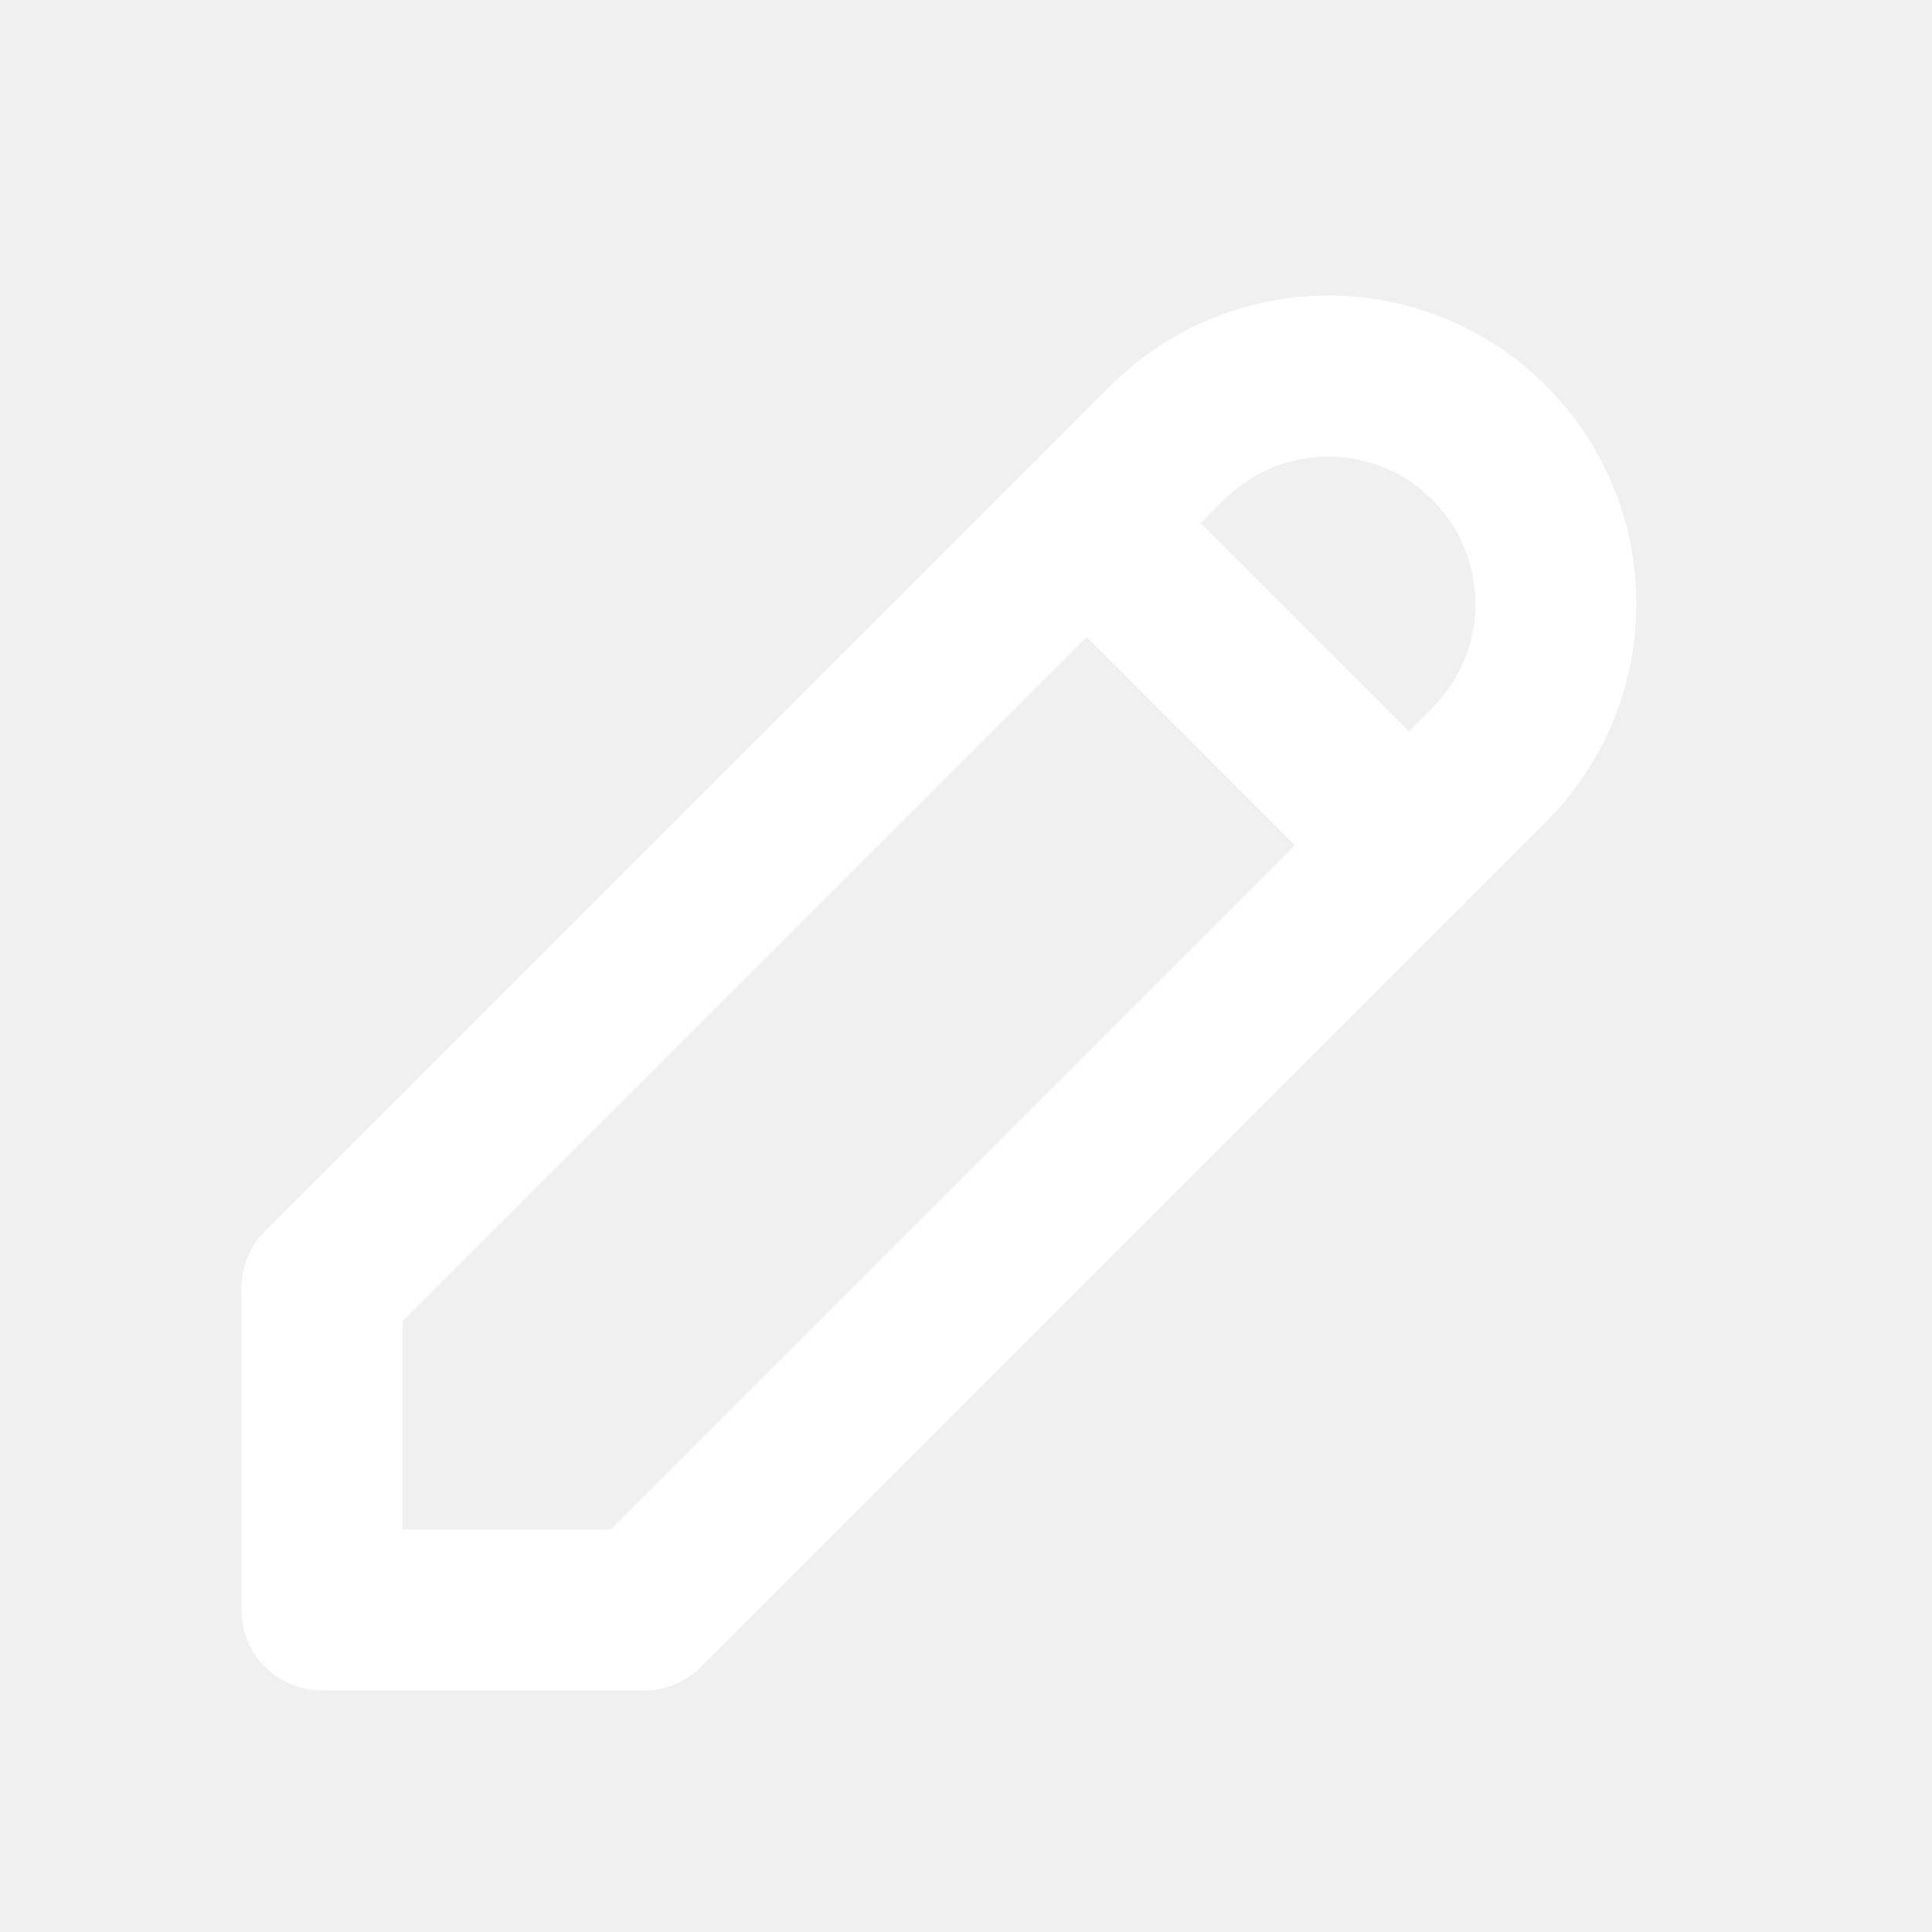
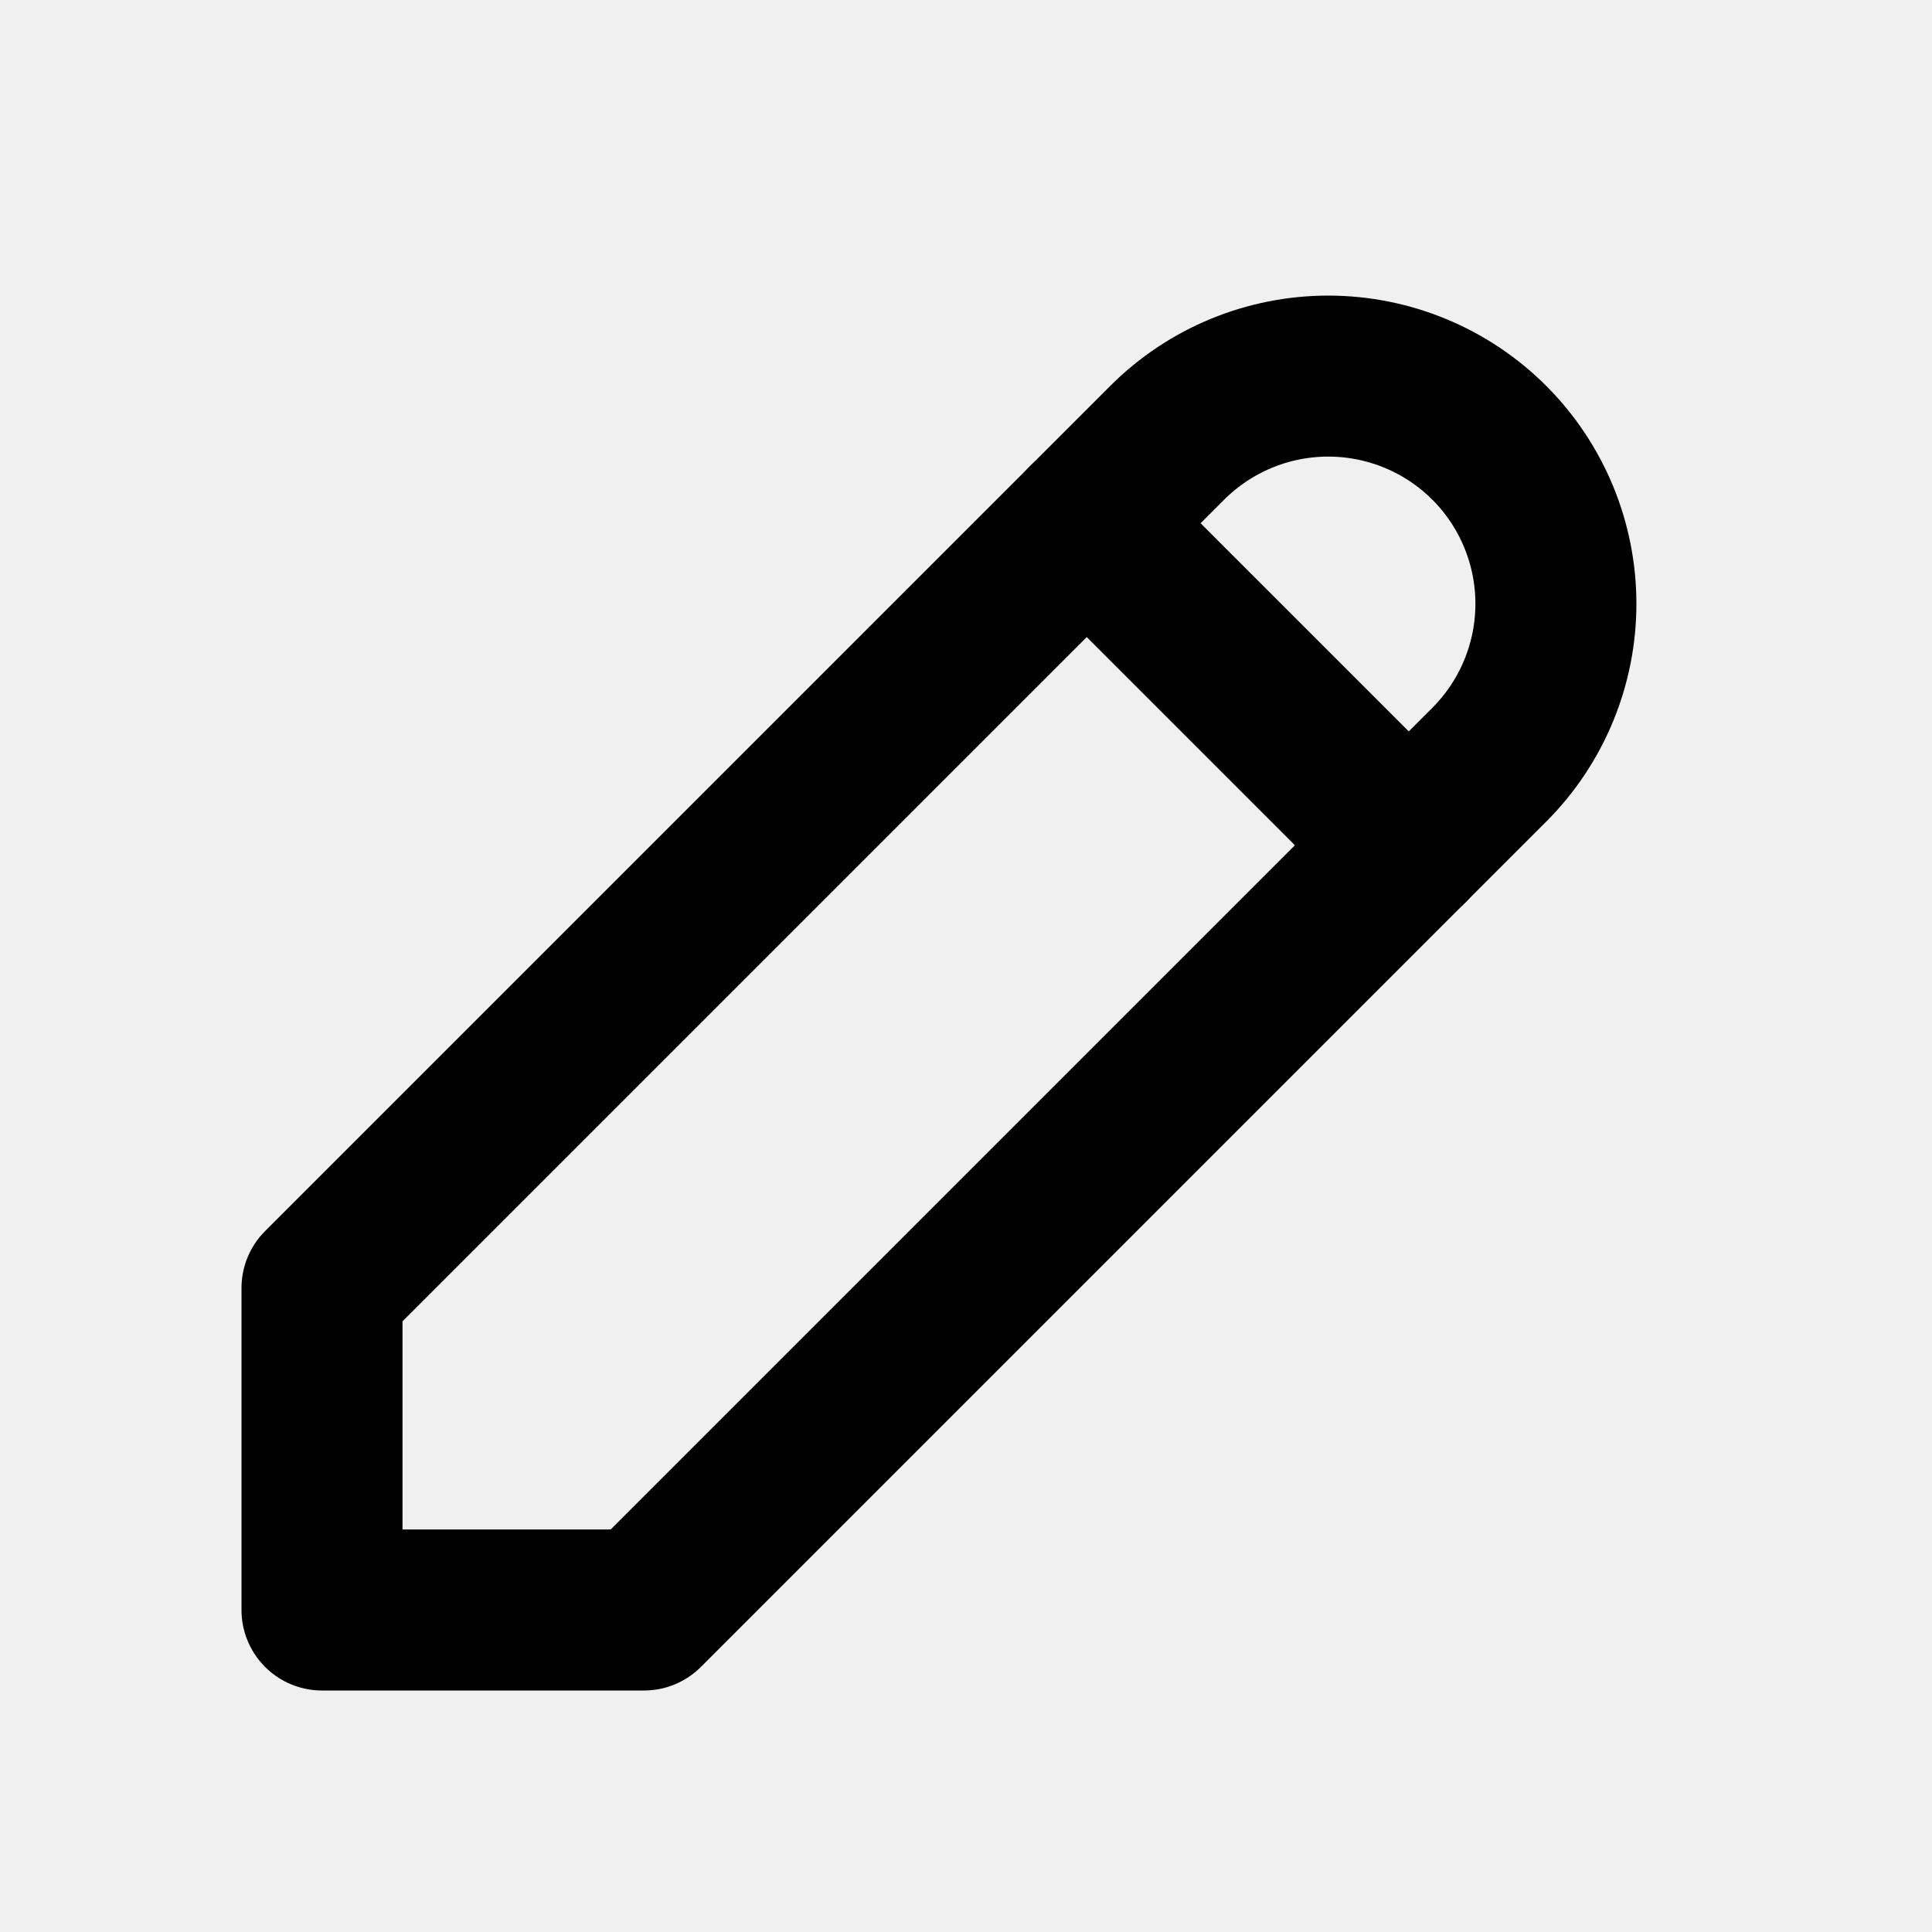
<svg xmlns="http://www.w3.org/2000/svg" width="24" height="24" viewBox="0 0 24 24" fill="none">
-   <g clip-path="url(#clip0_7754_8027)">
-     <path d="M4 20H8L18.5 9.5C19.03 8.97 19.328 8.25 19.328 7.5C19.328 6.75 19.03 6.03 18.5 5.5C17.97 4.97 17.25 4.672 16.5 4.672C15.75 4.672 15.03 4.97 14.5 5.5L4 16V20Z" stroke="white" stroke-width="2" stroke-linecap="round" stroke-linejoin="round" />
-     <path d="M13.5 6.5L17.5 10.5" stroke="white" stroke-width="2" stroke-linecap="round" stroke-linejoin="round" />
+   <g clip-path="url(#clip0_1006_1217)">
+     <path d="M4 20H8L18.5 9.5C19.03 8.97 19.328 8.25 19.328 7.5C19.328 6.75 19.03 6.03 18.5 5.5C17.97 4.97 17.25 4.672 16.5 4.672C15.75 4.672 15.03 4.97 14.5 5.5L4 16V20Z" stroke="black" stroke-width="2" stroke-linecap="round" stroke-linejoin="round" />
+     <path d="M13.5 6.5L17.5 10.5" stroke="black" stroke-width="2" stroke-linecap="round" stroke-linejoin="round" />
  </g>
  <defs>
-     <clipPath id="clip0_7754_8027">
+     <clipPath id="clip0_1006_1217">
      <rect width="24" height="24" fill="white" />
    </clipPath>
  </defs>
</svg>
